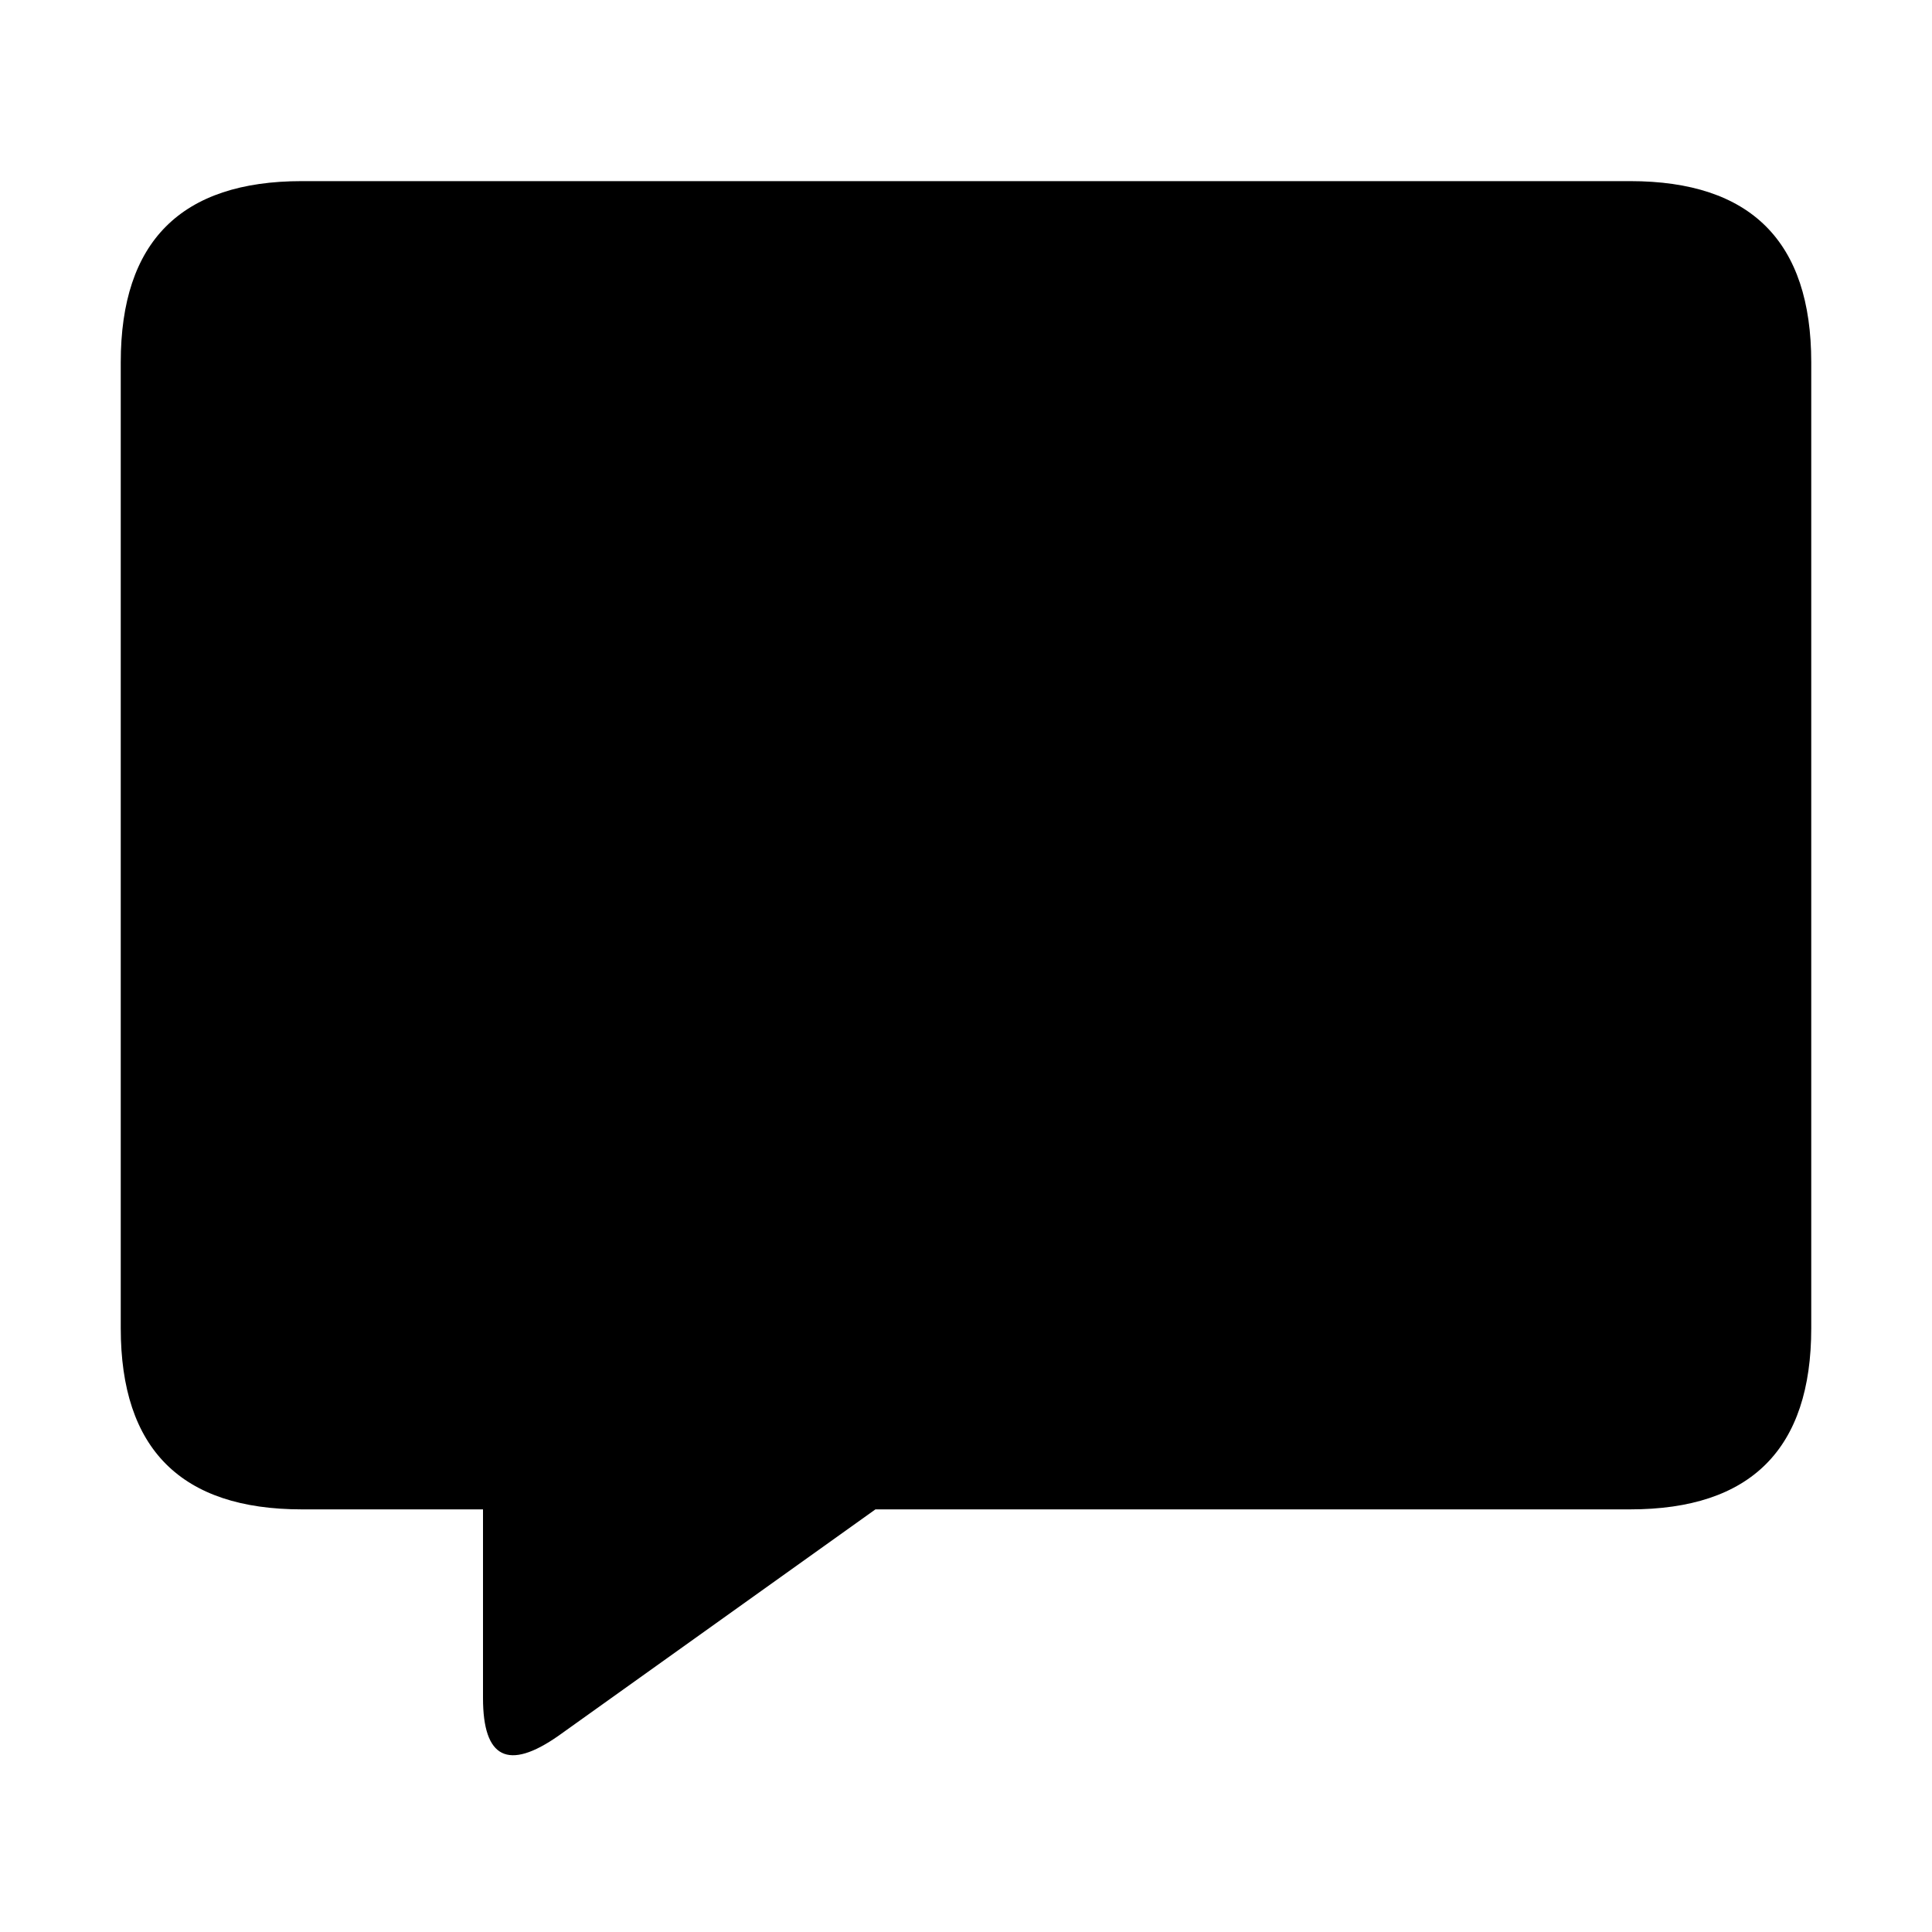
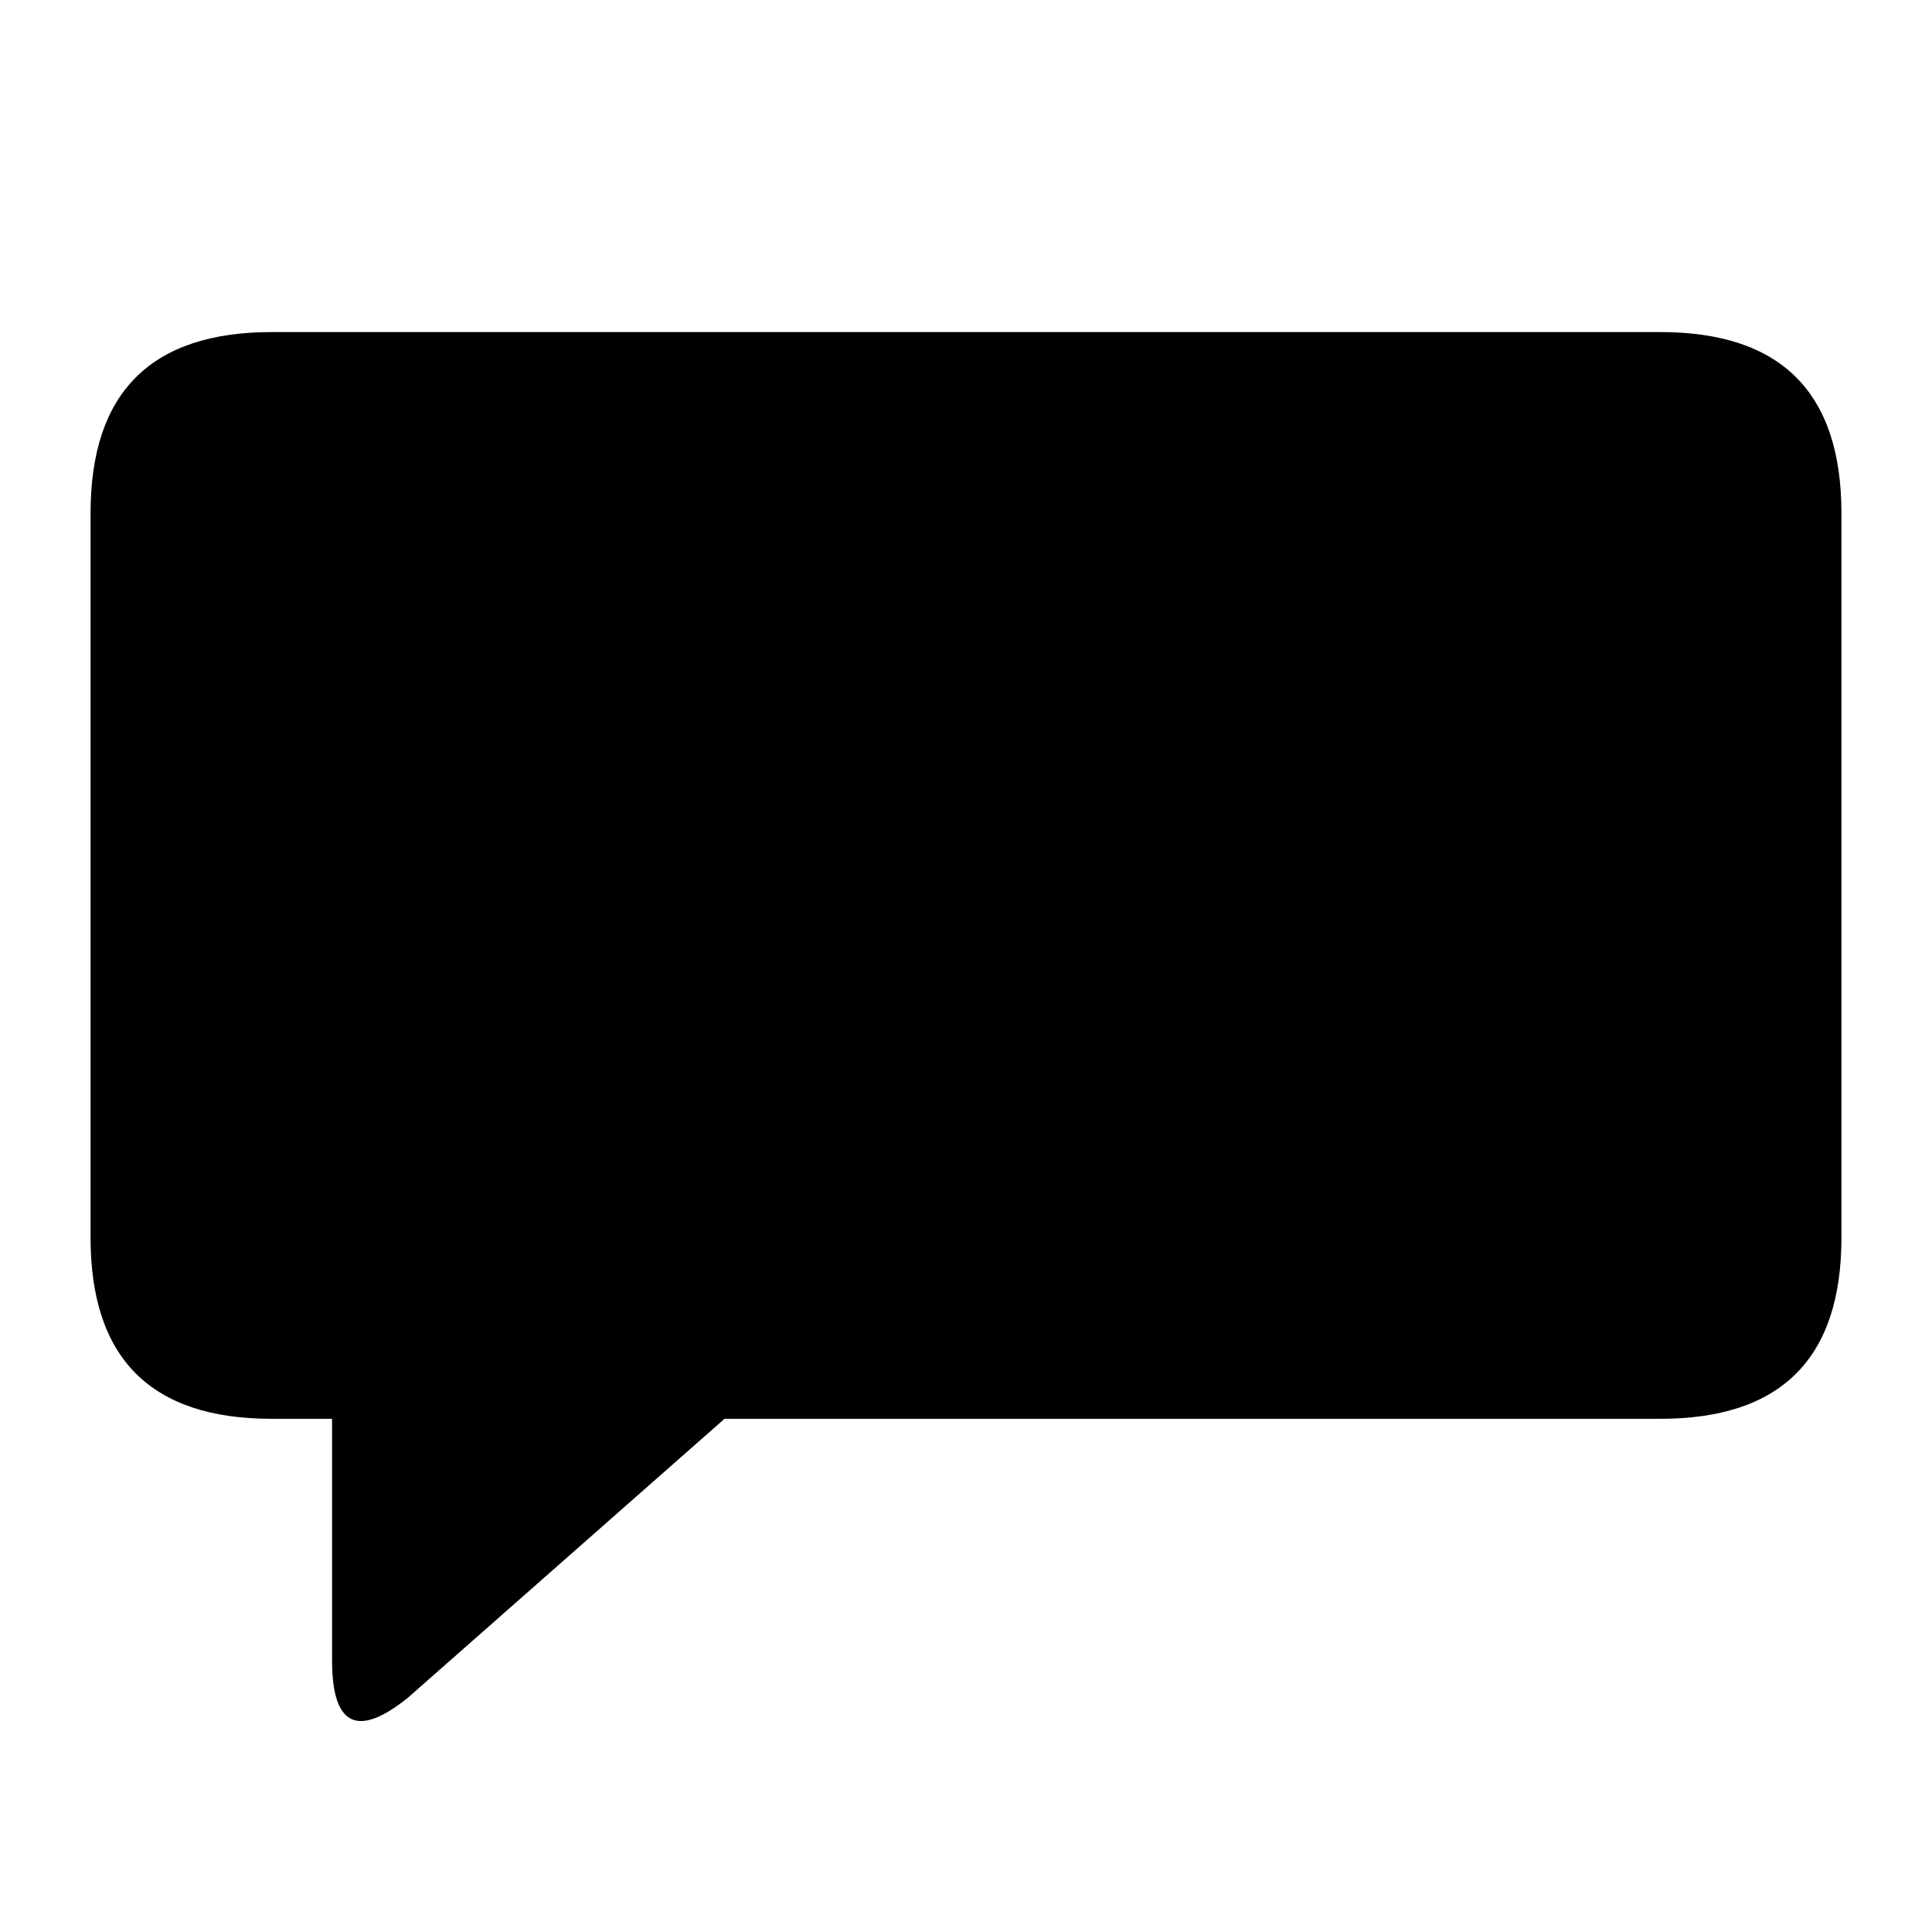
- <svg xmlns="http://www.w3.org/2000/svg" width="512" height="512" viewBox="0 0 512 512">
-   <path d="M80 48H432Q480 48 480 96V352Q480 400 432 400H232L148 460Q128 474 128 450V400H80Q32 400 32 352V96Q32 48 80 48Z" />
-   <path d="M256 120Q288 120 288 152V224Q288 256 256 256Q224 256 224 224V152Q224 120 256 120Z" />
-   <path d="M184 224V232Q184 300 256 300Q328 300 328 232V224M256 312V344M224 344H288" />
+ <svg xmlns="http://www.w3.org/2000/svg" width="512" height="512" viewBox="0 0 512 512" class="line-icon">
+   <path d="M72 88H440Q488 88 488 136V328Q488 376 440 376H192L108 450Q88 466 88 440V376H72Q24 376 24 328V136Q24 88 72 88Z" />
+   <path d="M160 208V256M208 180V284M256 152V312M304 180V284M352 208V256" stroke-linecap="round" />
</svg>
